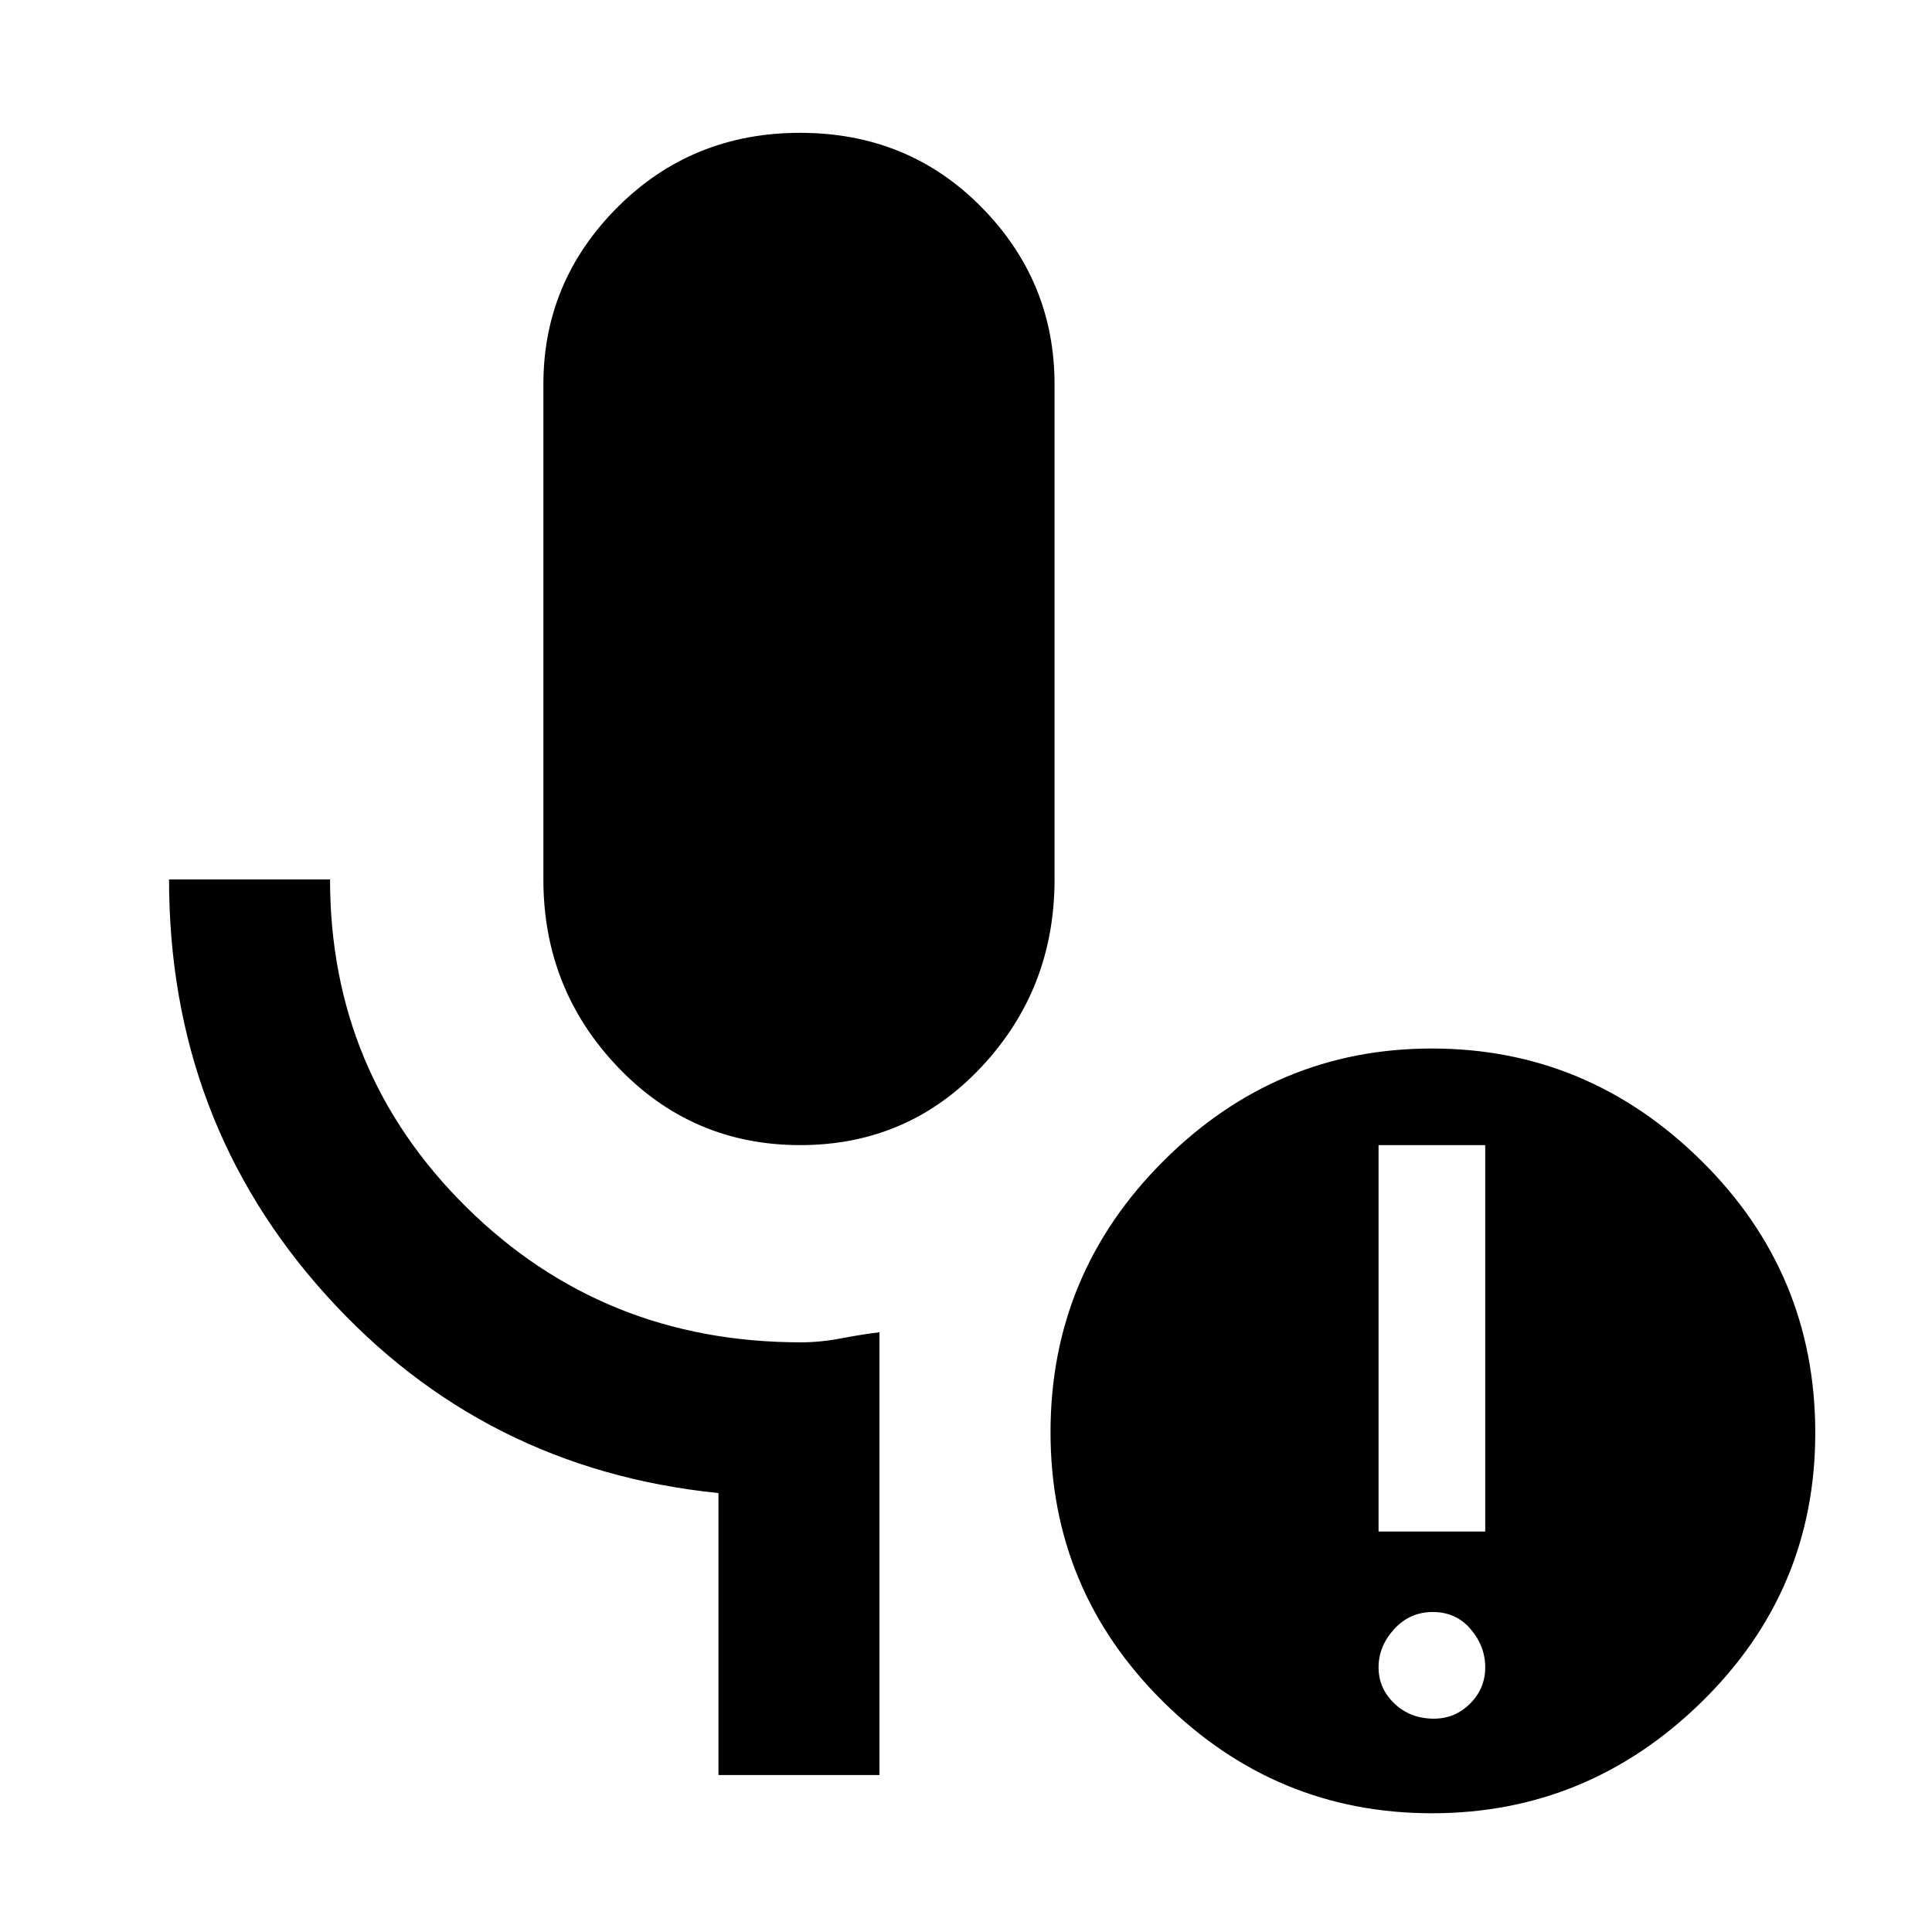
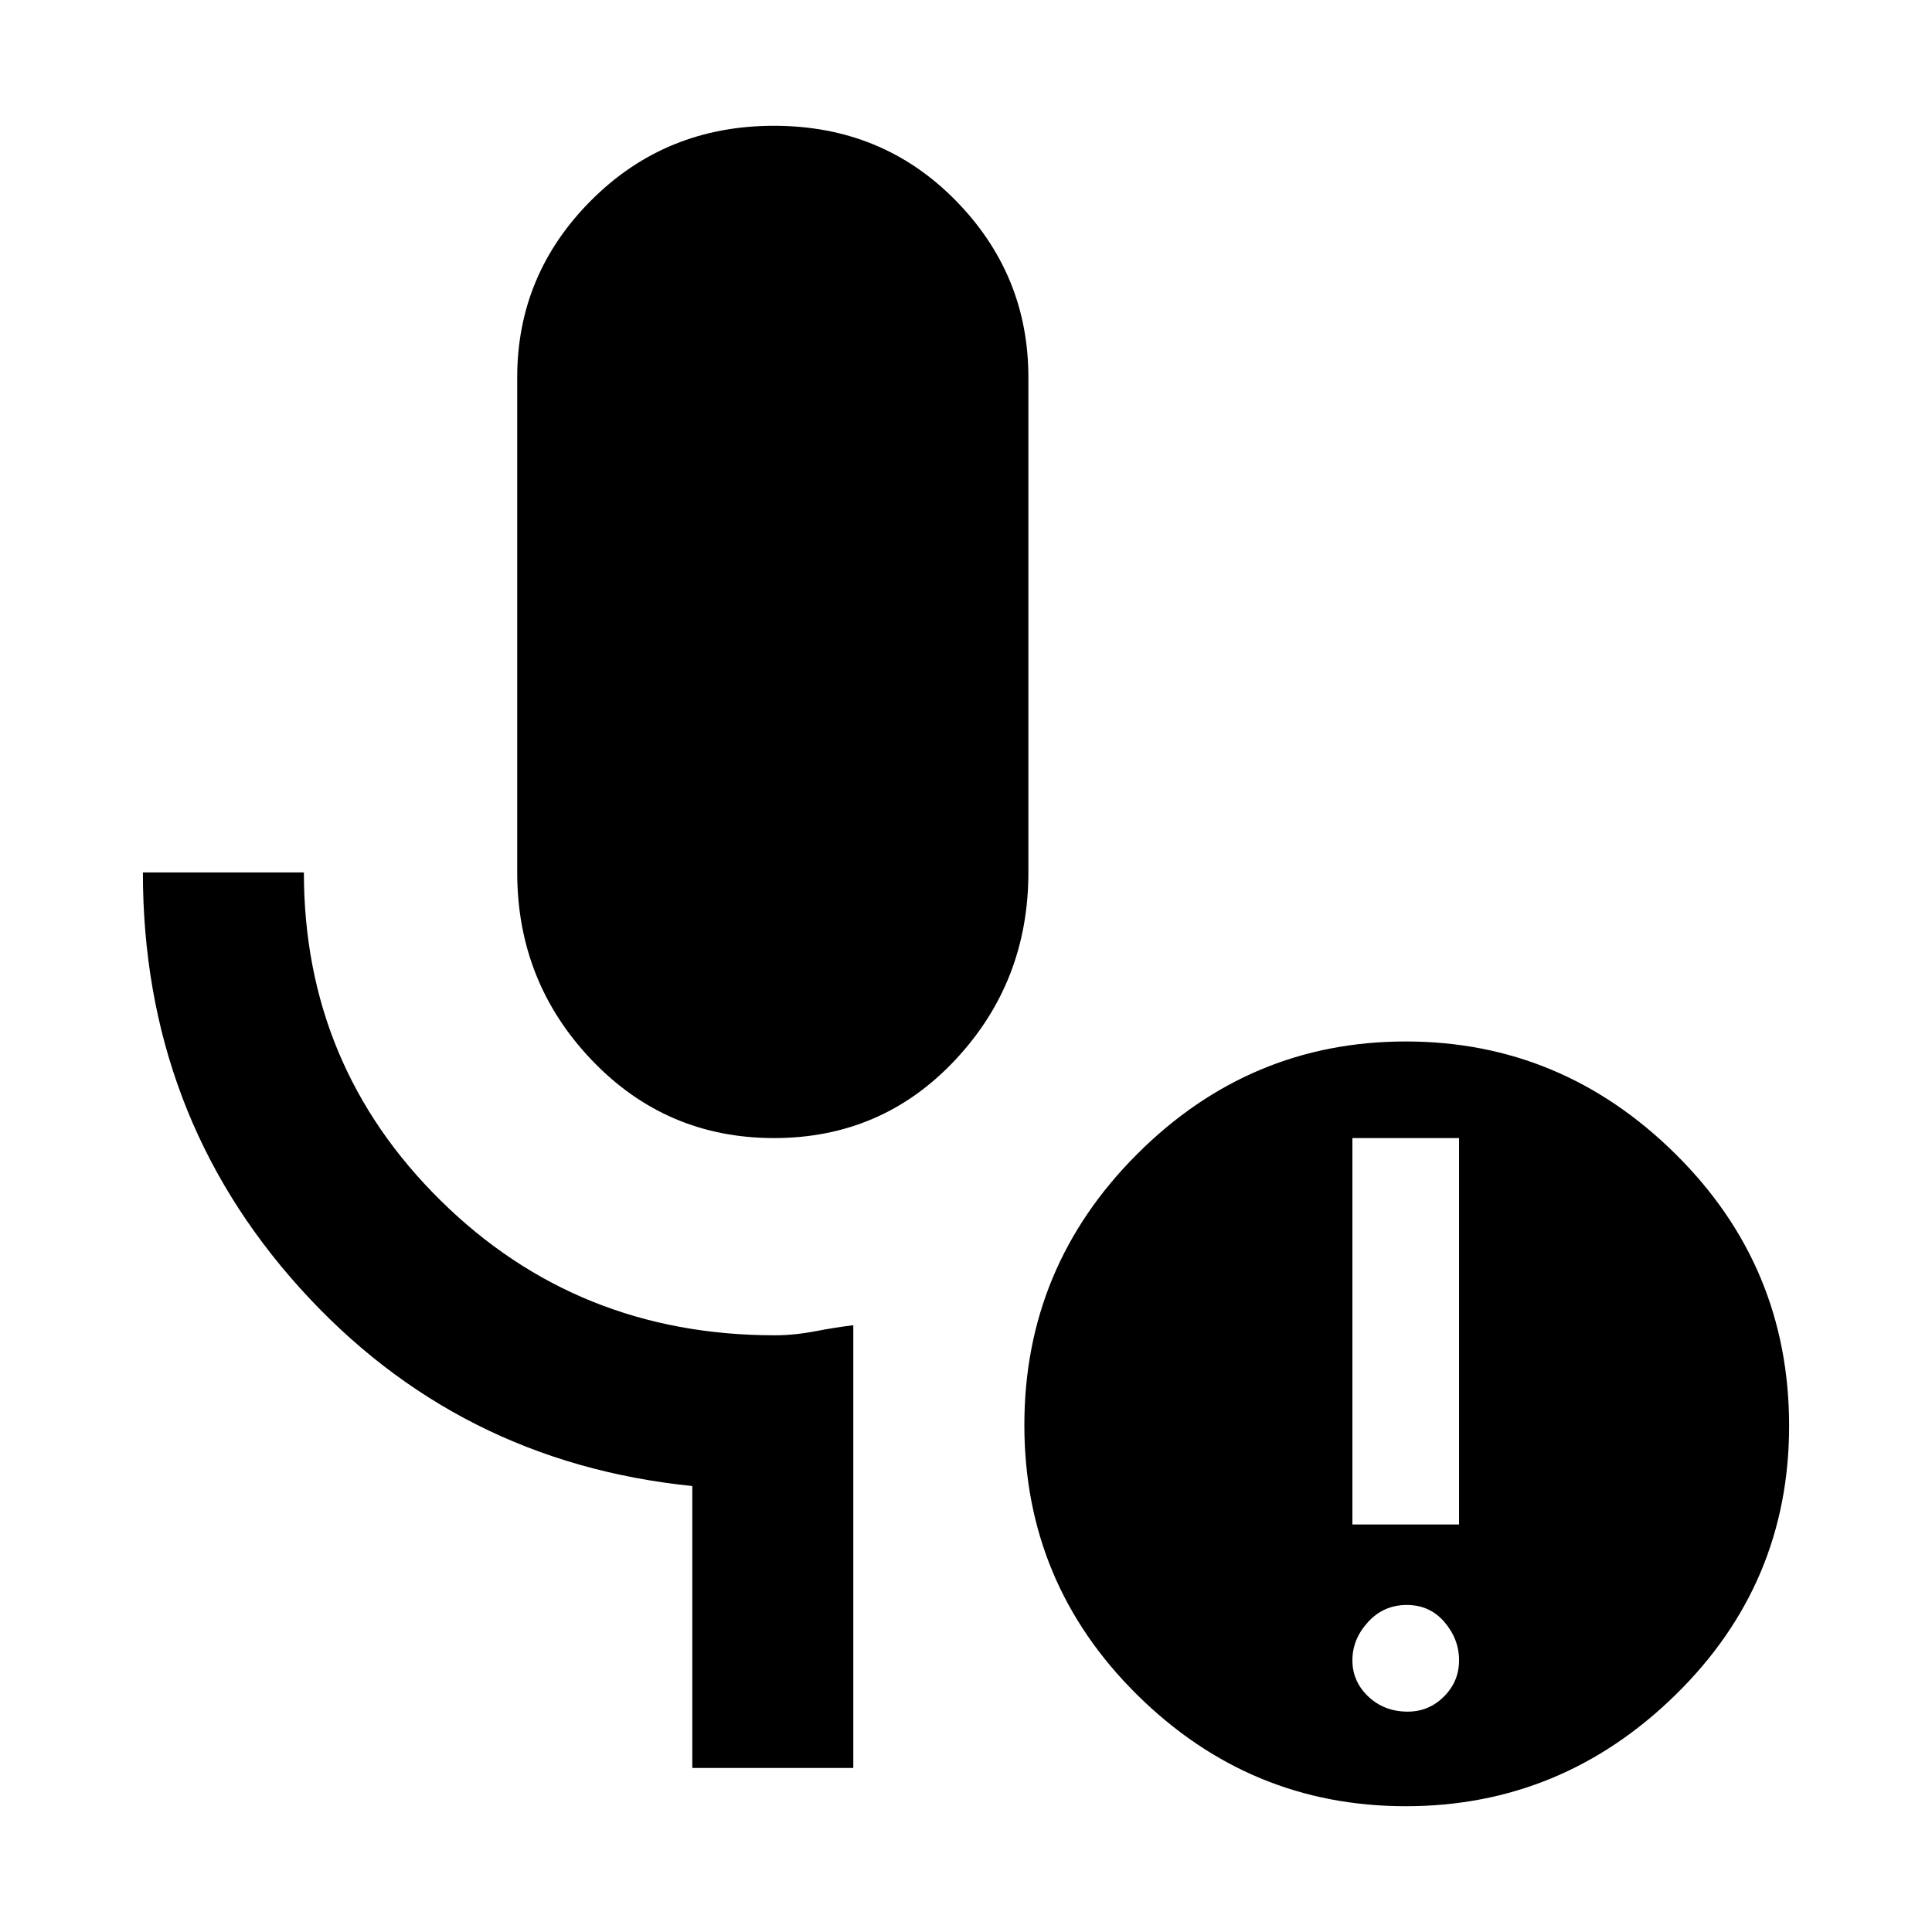
- <svg xmlns="http://www.w3.org/2000/svg" height="48px" viewBox="0 -960 960 960" width="48px" fill="#000000">
-   <path d="M307-429.79q-37-38.79-37-93.21v-246q0-51.25 36.94-88.13Q343.88-894 397.56-894q53.68 0 90.06 36.87Q524-820.25 524-769v246q0 54.42-36.38 93.21-36.38 38.79-90 38.79T307-429.79ZM437-78h-80v-140.1Q240-230 162-316.51 84-403.02 84-523h80q0 96 67.91 163T398-293q9.62 0 20.06-2t18.94-3v220Zm275.5-28q10.5 0 18-7.5t7.5-18q0-10.5-7.25-19T712-159q-11.5 0-19.25 8.5t-7.75 19q0 10.5 7.9 18t19.6 7.5ZM685-199h53v-192h-53v192Zm-107 84.6q-56-55.4-56-134T578-383q56-56 133.5-56t134 55.87Q902-327.27 902-248q0 78.43-56.5 133.72Q789-59 711.5-59T578-114.4Z" />
+ <svg xmlns="http://www.w3.org/2000/svg" width="100%" height="100%" viewBox="0 0 48 48" version="1.1" xml:space="preserve" style="fill-rule:evenodd;clip-rule:evenodd;stroke-linejoin:round;stroke-miterlimit:2;">
+   <g transform="matrix(0.05,0,0,0.05,-0.65,47.825)">
+     <path d="M307,-429.79C282.333,-455.65 270,-486.72 270,-523L270,-769C270,-803.167 282.313,-832.543 306.94,-857.13C331.567,-881.71 361.773,-894 397.56,-894C433.347,-894 463.367,-881.71 487.62,-857.13C511.873,-832.543 524,-803.167 524,-769L524,-523C524,-486.72 511.873,-455.65 487.62,-429.79C463.367,-403.93 433.367,-391 397.62,-391C361.873,-391 331.667,-403.93 307,-429.79ZM437,-78L357,-78L357,-218.1C279,-226.033 214,-258.837 162,-316.51C110,-374.183 84,-443.013 84,-523L164,-523C164,-459 186.637,-404.667 231.91,-360C277.183,-315.333 332.547,-293 398,-293C404.413,-293 411.1,-293.667 418.06,-295C425.02,-296.333 431.333,-297.333 437,-298L437,-78ZM712.5,-106C719.5,-106 725.5,-108.5 730.5,-113.5C735.5,-118.5 738,-124.5 738,-131.5C738,-138.5 735.583,-144.833 730.75,-150.5C725.917,-156.167 719.667,-159 712,-159C704.333,-159 697.917,-156.167 692.75,-150.5C687.583,-144.833 685,-138.5 685,-131.5C685,-124.5 687.633,-118.5 692.9,-113.5C698.167,-108.5 704.7,-106 712.5,-106ZM685,-199L738,-199L738,-391L685,-391L685,-199ZM578,-114.4C540.667,-151.333 522,-196 522,-248.4C522,-300.8 540.667,-345.667 578,-383C615.333,-420.333 659.833,-439 711.5,-439C763.167,-439 807.833,-420.377 845.5,-383.13C883.167,-345.89 902,-300.847 902,-248C902,-195.713 883.167,-151.14 845.5,-114.28C807.833,-77.427 763.167,-59 711.5,-59C659.833,-59 615.333,-77.467 578,-114.4Z" style="fill-rule:nonzero;" />
+   </g>
</svg>
